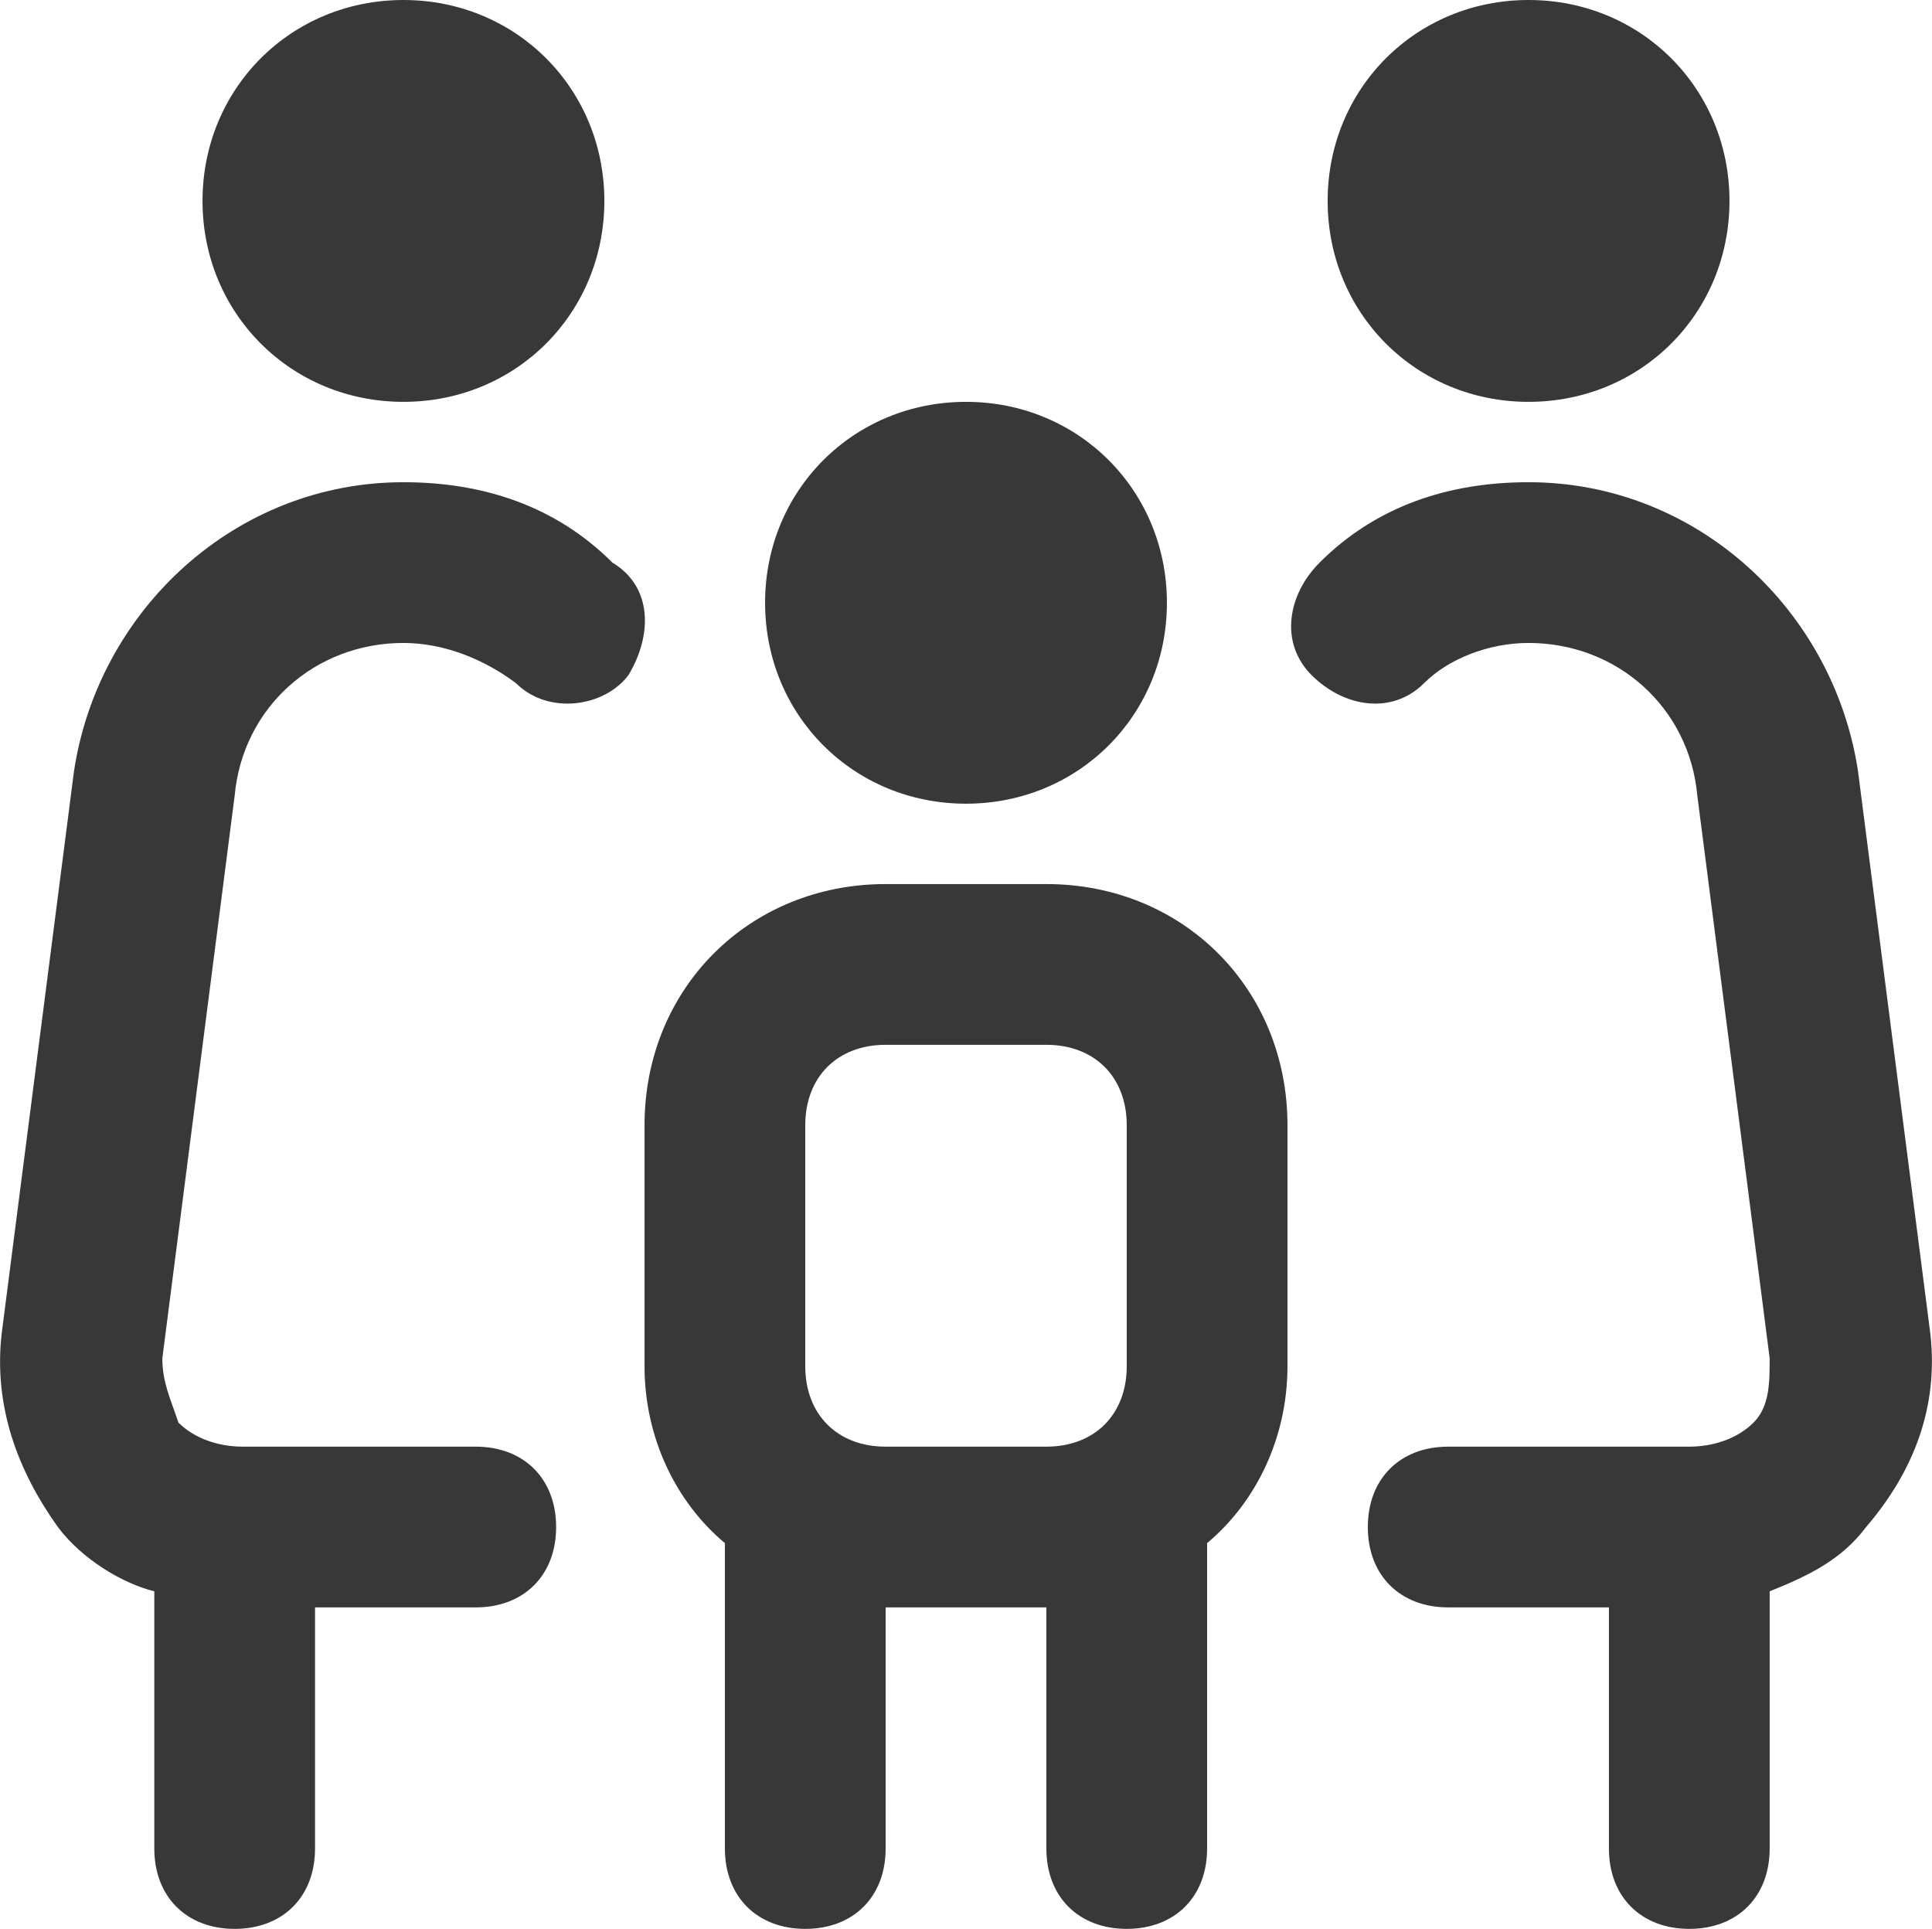
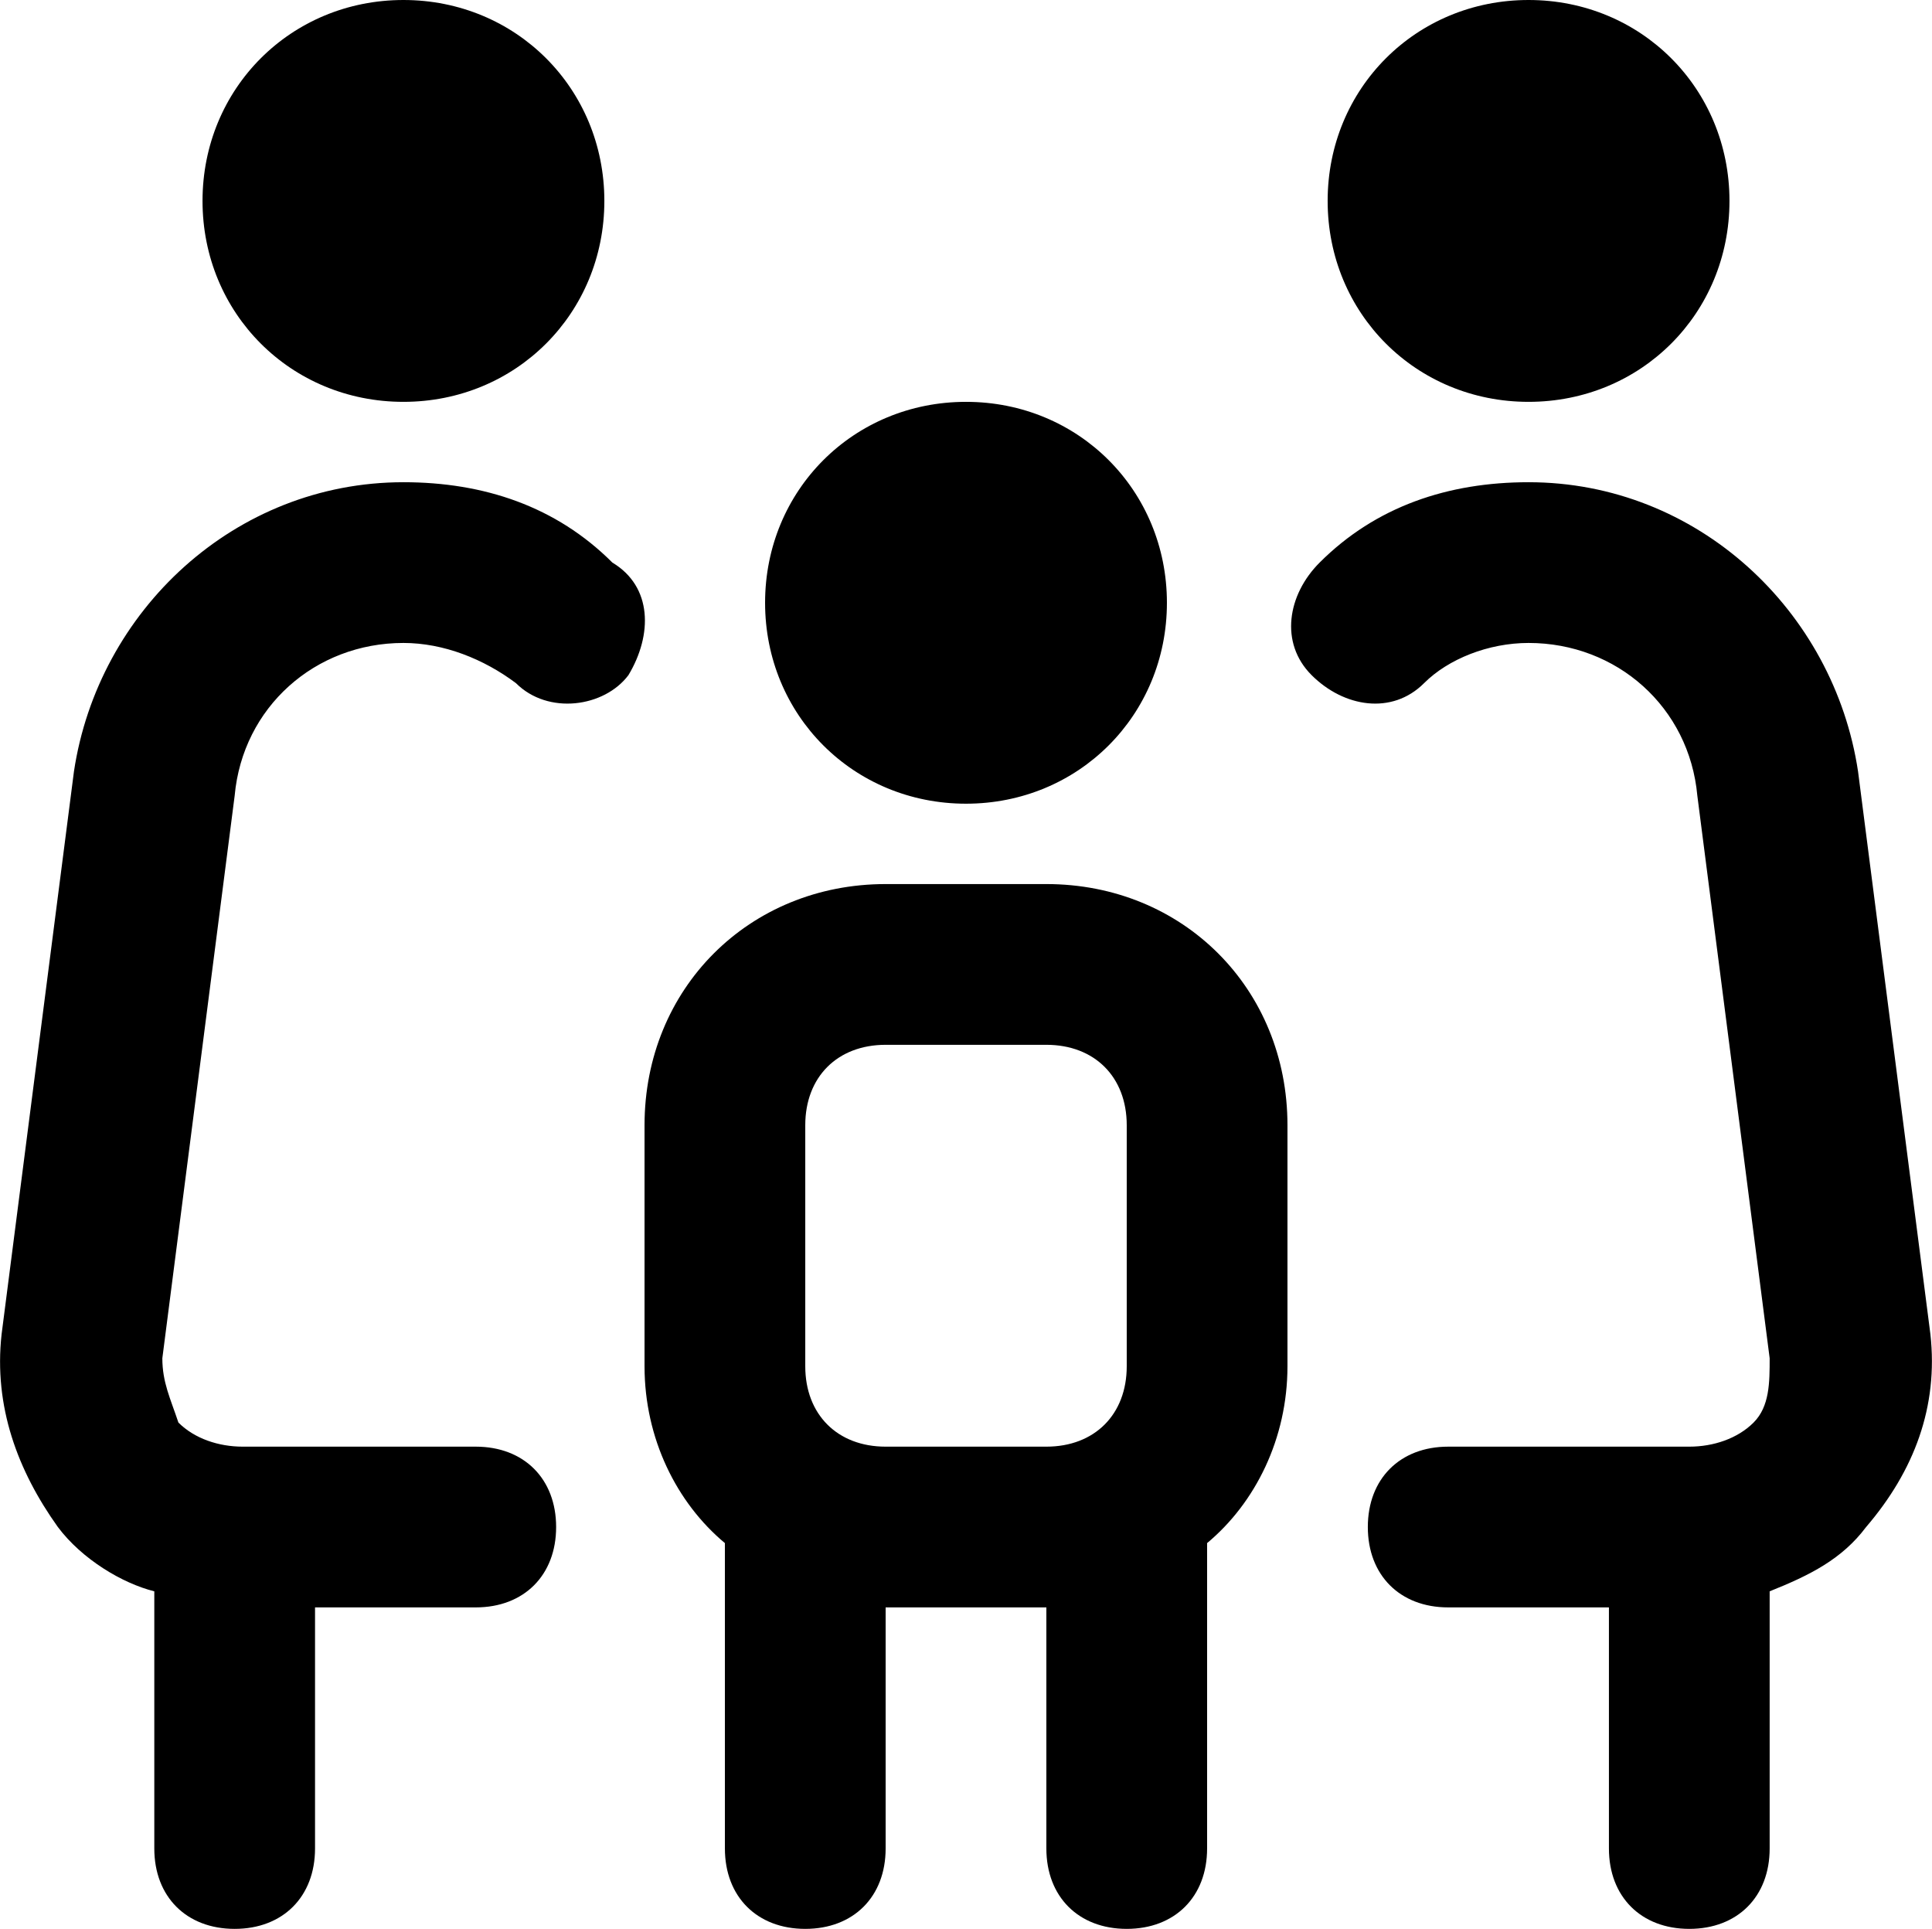
<svg xmlns="http://www.w3.org/2000/svg" id="a" width="24.04" height="24" viewBox="0 0 24.04 24">
-   <path d="M9.52,7.5c0-1.4,1.1-2.5,2.5-2.5s2.5,1.1,2.5,2.5-1.1,2.5-2.5,2.5-2.5-1.1-2.5-2.5Zm6.5,6.5v3c0,.9-.4,1.7-1,2.2v3.8c0,.6-.4,1-1,1s-1-.4-1-1v-3h-2v3c0,.6-.4,1-1,1s-1-.4-1-1v-3.8c-.6-.5-1-1.3-1-2.2v-3c0-1.7,1.3-3,3-3h2c1.7,0,3,1.3,3,3Zm-3,4c.6,0,1-.4,1-1v-3c0-.6-.4-1-1-1h-2c-.6,0-1,.4-1,1v3c0,.6,.4,1,1,1h2Zm6-13c1.4,0,2.5-1.1,2.5-2.5s-1.1-2.5-2.5-2.5-2.5,1.1-2.5,2.5,1.1,2.5,2.5,2.5Zm5,11.6l-.9-7c-.3-2-2-3.6-4.1-3.6-1,0-1.9,.3-2.6,1-.4,.4-.5,1-.1,1.4s1,.5,1.4,.1c.3-.3,.8-.5,1.3-.5,1.1,0,2,.8,2.1,1.9l.9,7c0,.3,0,.6-.2,.8-.2,.2-.5,.3-.8,.3h-3c-.6,0-1,.4-1,1s.4,1,1,1h2v3c0,.6,.4,1,1,1s1-.4,1-1v-3.2c.5-.2,.9-.4,1.2-.8,.6-.7,.9-1.5,.8-2.4h0ZM5.02,5c1.4,0,2.5-1.1,2.5-2.5S6.42,0,5.02,0,2.52,1.1,2.52,2.5s1.1,2.5,2.5,2.5Zm0,1c-2.1,0-3.8,1.6-4.1,3.6L.02,16.6c-.1,.9,.2,1.7,.7,2.4,.3,.4,.8,.7,1.2,.8v3.2c0,.6,.4,1,1,1s1-.4,1-1v-3h2c.6,0,1-.4,1-1s-.4-1-1-1H3.02c-.3,0-.6-.1-.8-.3-.1-.3-.2-.5-.2-.8l.9-7c.1-1.1,1-1.9,2.1-1.9,.5,0,1,.2,1.4,.5,.4,.4,1.1,.3,1.4-.1,.3-.5,.3-1.1-.2-1.4-.7-.7-1.6-1-2.6-1h0Z" fill="#383838" />
+   <path d="M9.52,7.5c0-1.4,1.1-2.5,2.5-2.5s2.5,1.1,2.5,2.5-1.1,2.5-2.5,2.5-2.5-1.1-2.5-2.5Zm6.5,6.5v3c0,.9-.4,1.7-1,2.2v3.8c0,.6-.4,1-1,1s-1-.4-1-1v-3h-2v3c0,.6-.4,1-1,1s-1-.4-1-1v-3.8c-.6-.5-1-1.3-1-2.2v-3c0-1.7,1.3-3,3-3h2c1.7,0,3,1.3,3,3Zm-3,4c.6,0,1-.4,1-1v-3c0-.6-.4-1-1-1h-2c-.6,0-1,.4-1,1v3c0,.6,.4,1,1,1h2Zm6-13c1.4,0,2.5-1.1,2.5-2.5s-1.1-2.5-2.5-2.5-2.5,1.1-2.5,2.5,1.1,2.5,2.5,2.5Zm5,11.6l-.9-7c-.3-2-2-3.6-4.1-3.6-1,0-1.9,.3-2.6,1-.4,.4-.5,1-.1,1.4s1,.5,1.4,.1c.3-.3,.8-.5,1.3-.5,1.1,0,2,.8,2.1,1.9l.9,7c0,.3,0,.6-.2,.8-.2,.2-.5,.3-.8,.3h-3c-.6,0-1,.4-1,1s.4,1,1,1h2v3c0,.6,.4,1,1,1s1-.4,1-1v-3.2c.5-.2,.9-.4,1.2-.8,.6-.7,.9-1.5,.8-2.4h0ZM5.02,5c1.4,0,2.5-1.1,2.5-2.5S6.42,0,5.02,0,2.52,1.1,2.52,2.5s1.1,2.5,2.5,2.5Zm0,1c-2.1,0-3.8,1.6-4.1,3.6L.02,16.6c-.1,.9,.2,1.7,.7,2.4,.3,.4,.8,.7,1.2,.8v3.2c0,.6,.4,1,1,1s1-.4,1-1v-3h2c.6,0,1-.4,1-1s-.4-1-1-1H3.02c-.3,0-.6-.1-.8-.3-.1-.3-.2-.5-.2-.8l.9-7c.1-1.1,1-1.9,2.1-1.9,.5,0,1,.2,1.4,.5,.4,.4,1.1,.3,1.4-.1,.3-.5,.3-1.1-.2-1.4-.7-.7-1.6-1-2.6-1h0Z" />
</svg>
